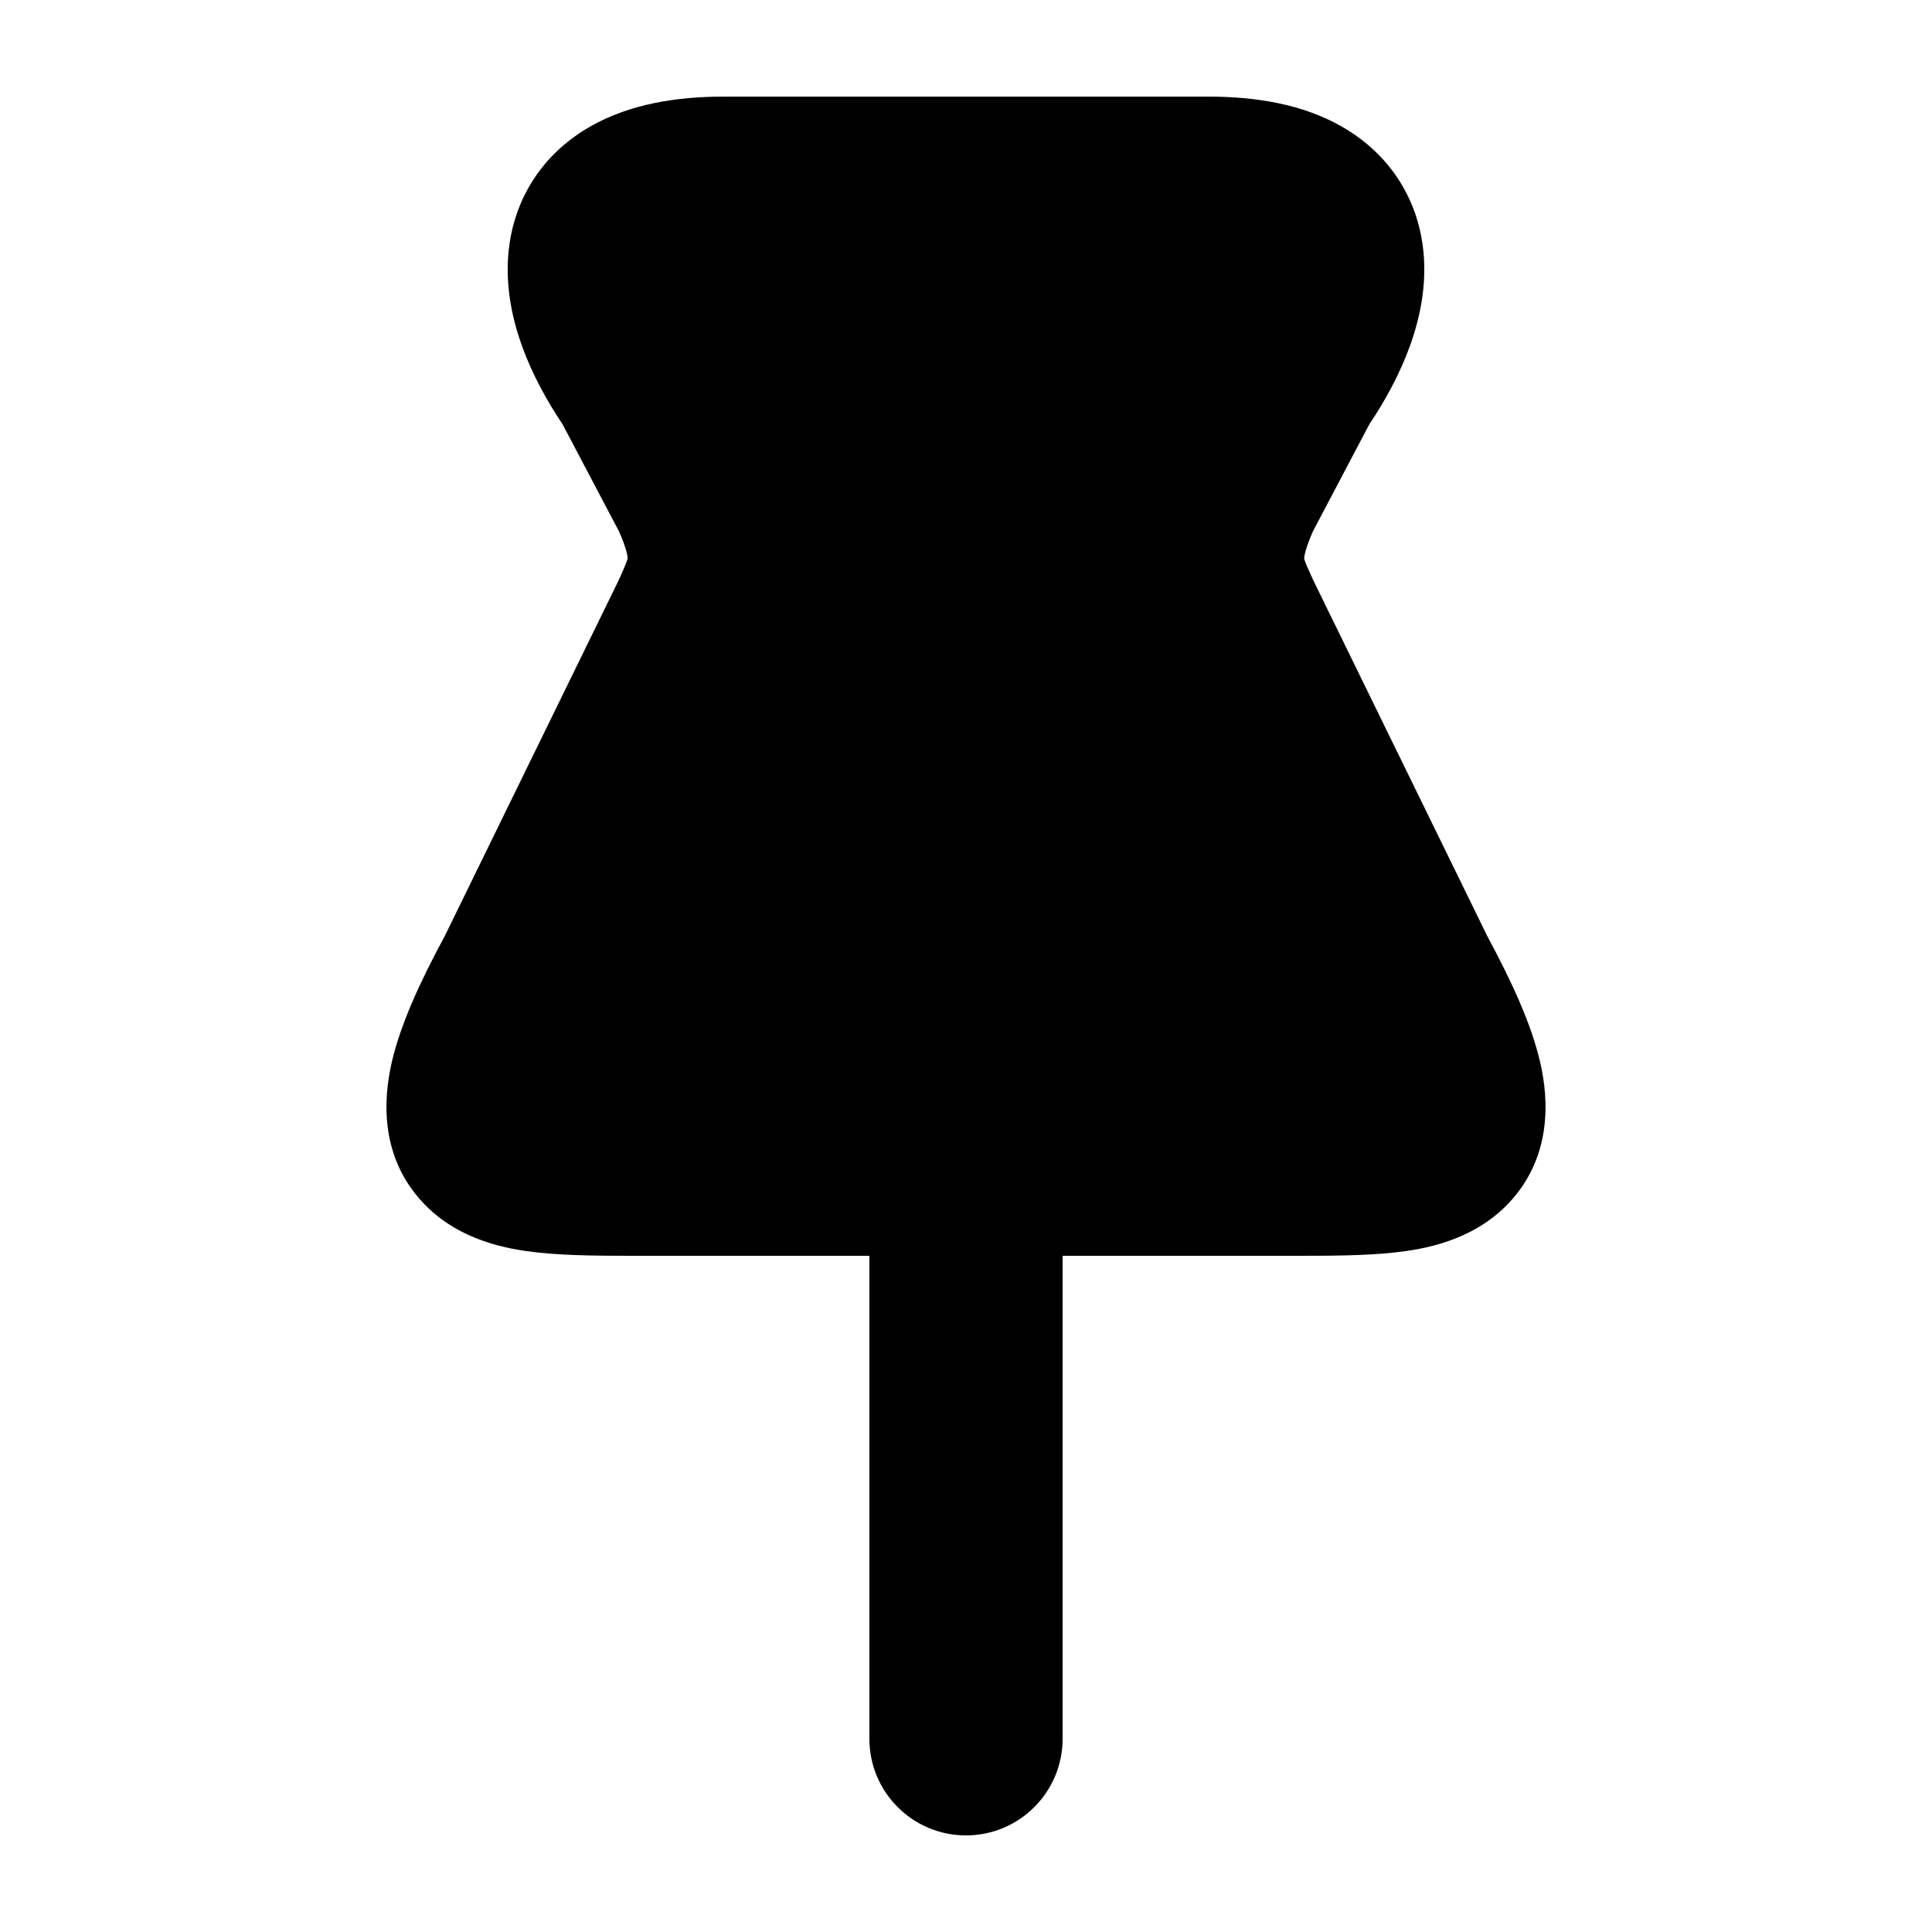
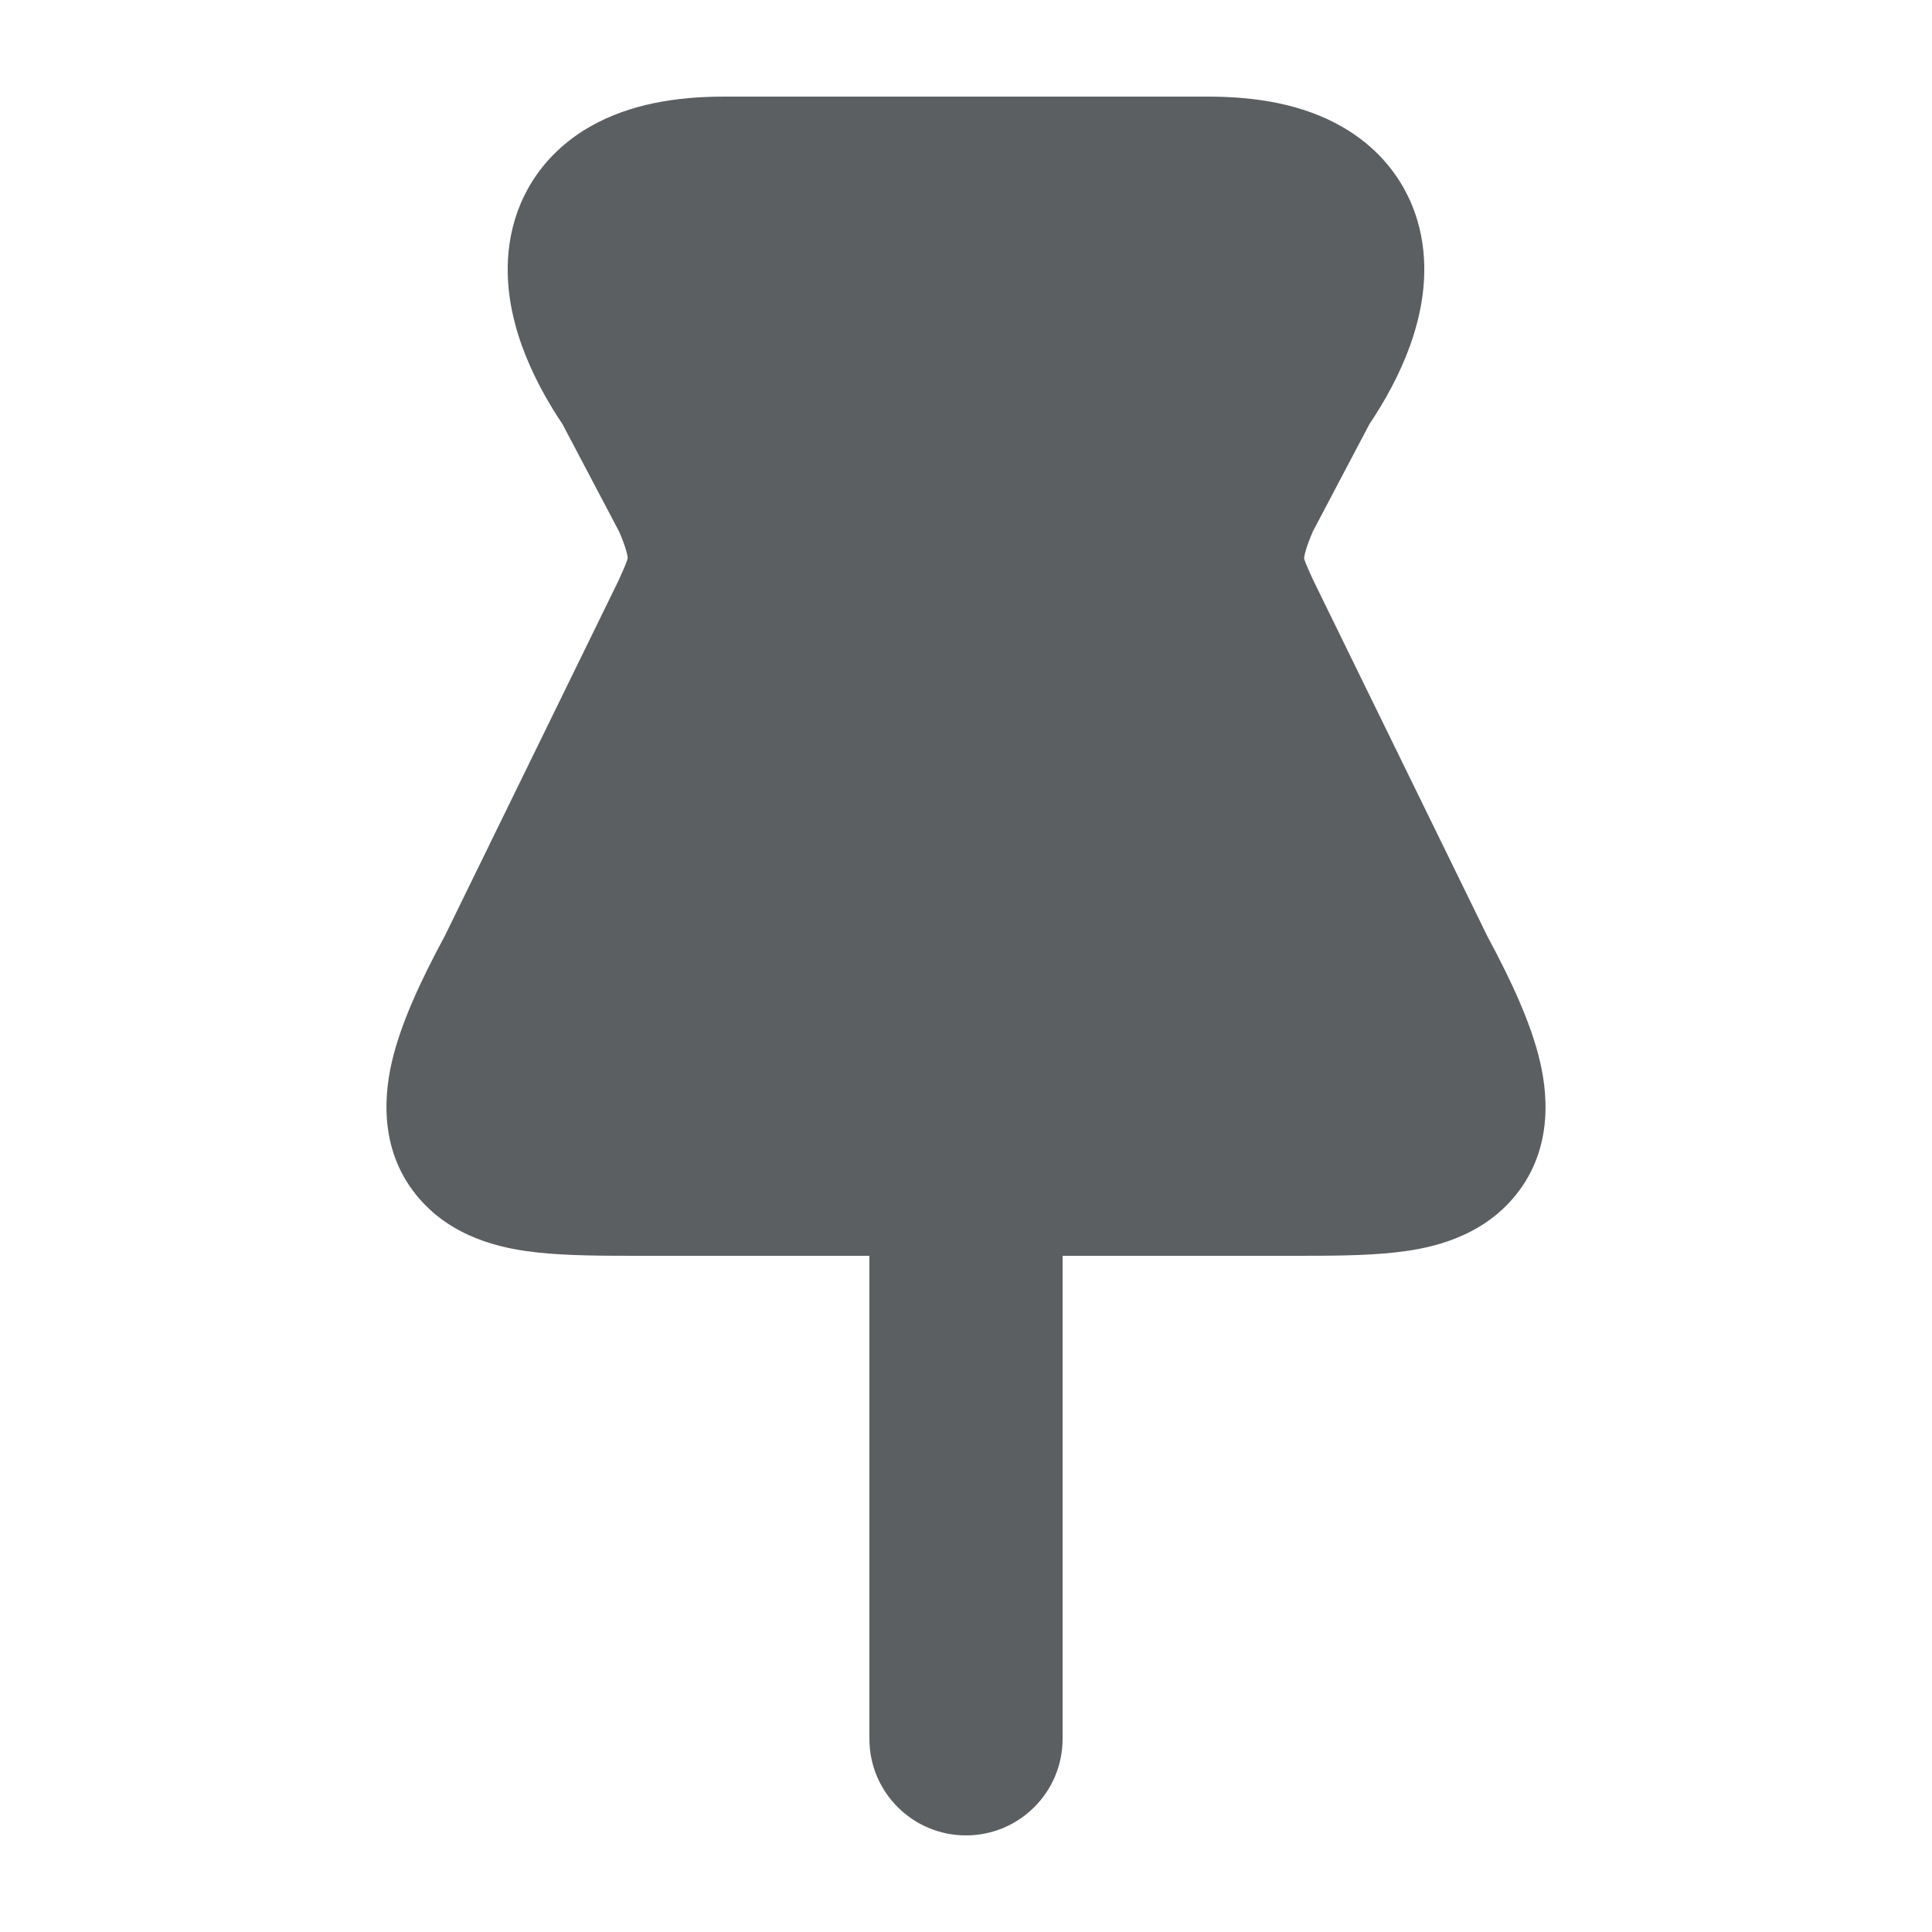
<svg xmlns="http://www.w3.org/2000/svg" viewBox="0 0 20 20">
-   <path d="M6.108 1.311C6.515 1.078 6.999 1 7.495 1H12.504C13 1 13.485 1.078 13.891 1.311C14.339 1.567 14.621 1.972 14.712 2.443C14.794 2.869 14.707 3.271 14.597 3.577C14.491 3.872 14.338 4.15 14.176 4.391L13.591 5.501C13.511 5.684 13.501 5.763 13.5 5.78C13.501 5.788 13.513 5.831 13.595 6.007L15.397 9.692C15.651 10.164 15.852 10.601 15.943 10.993C16.036 11.391 16.064 11.983 15.617 12.456C15.242 12.851 14.728 12.933 14.443 12.965C14.128 13 13.752 13 13.396 13L11 13V18C11 18.552 10.552 19 10 19C9.447 19 9 18.552 9 18V13L6.604 13C6.249 13 5.872 13 5.557 12.965C5.273 12.933 4.759 12.851 4.385 12.457C3.936 11.985 3.964 11.393 4.056 10.994C4.147 10.602 4.348 10.164 4.603 9.692L6.402 6.012C6.449 5.908 6.471 5.858 6.487 5.814C6.495 5.791 6.497 5.78 6.498 5.777C6.497 5.759 6.487 5.68 6.408 5.501L5.823 4.391C5.661 4.15 5.508 3.872 5.402 3.577C5.292 3.27 5.206 2.869 5.288 2.443C5.379 1.972 5.661 1.567 6.108 1.311Z" />
+   <path d="M6.108 1.311C6.515 1.078 6.999 1 7.495 1H12.504C13 1 13.485 1.078 13.891 1.311C14.339 1.567 14.621 1.972 14.712 2.443C14.794 2.869 14.707 3.271 14.597 3.577C14.491 3.872 14.338 4.15 14.176 4.391L13.591 5.501C13.511 5.684 13.501 5.763 13.5 5.78C13.501 5.788 13.513 5.831 13.595 6.007L15.397 9.692C15.651 10.164 15.852 10.601 15.943 10.993C16.036 11.391 16.064 11.983 15.617 12.456C15.242 12.851 14.728 12.933 14.443 12.965C14.128 13 13.752 13 13.396 13L11 13V18C11 18.552 10.552 19 10 19C9.447 19 9 18.552 9 18V13L6.604 13C6.249 13 5.872 13 5.557 12.965C5.273 12.933 4.759 12.851 4.385 12.457C3.936 11.985 3.964 11.393 4.056 10.994C4.147 10.602 4.348 10.164 4.603 9.692L6.402 6.012C6.449 5.908 6.471 5.858 6.487 5.814C6.495 5.791 6.497 5.78 6.498 5.777C6.497 5.759 6.487 5.68 6.408 5.501L5.823 4.391C5.661 4.15 5.508 3.872 5.402 3.577C5.292 3.27 5.206 2.869 5.288 2.443C5.379 1.972 5.661 1.567 6.108 1.311Z" fill="#5C5F62" />
</svg>
